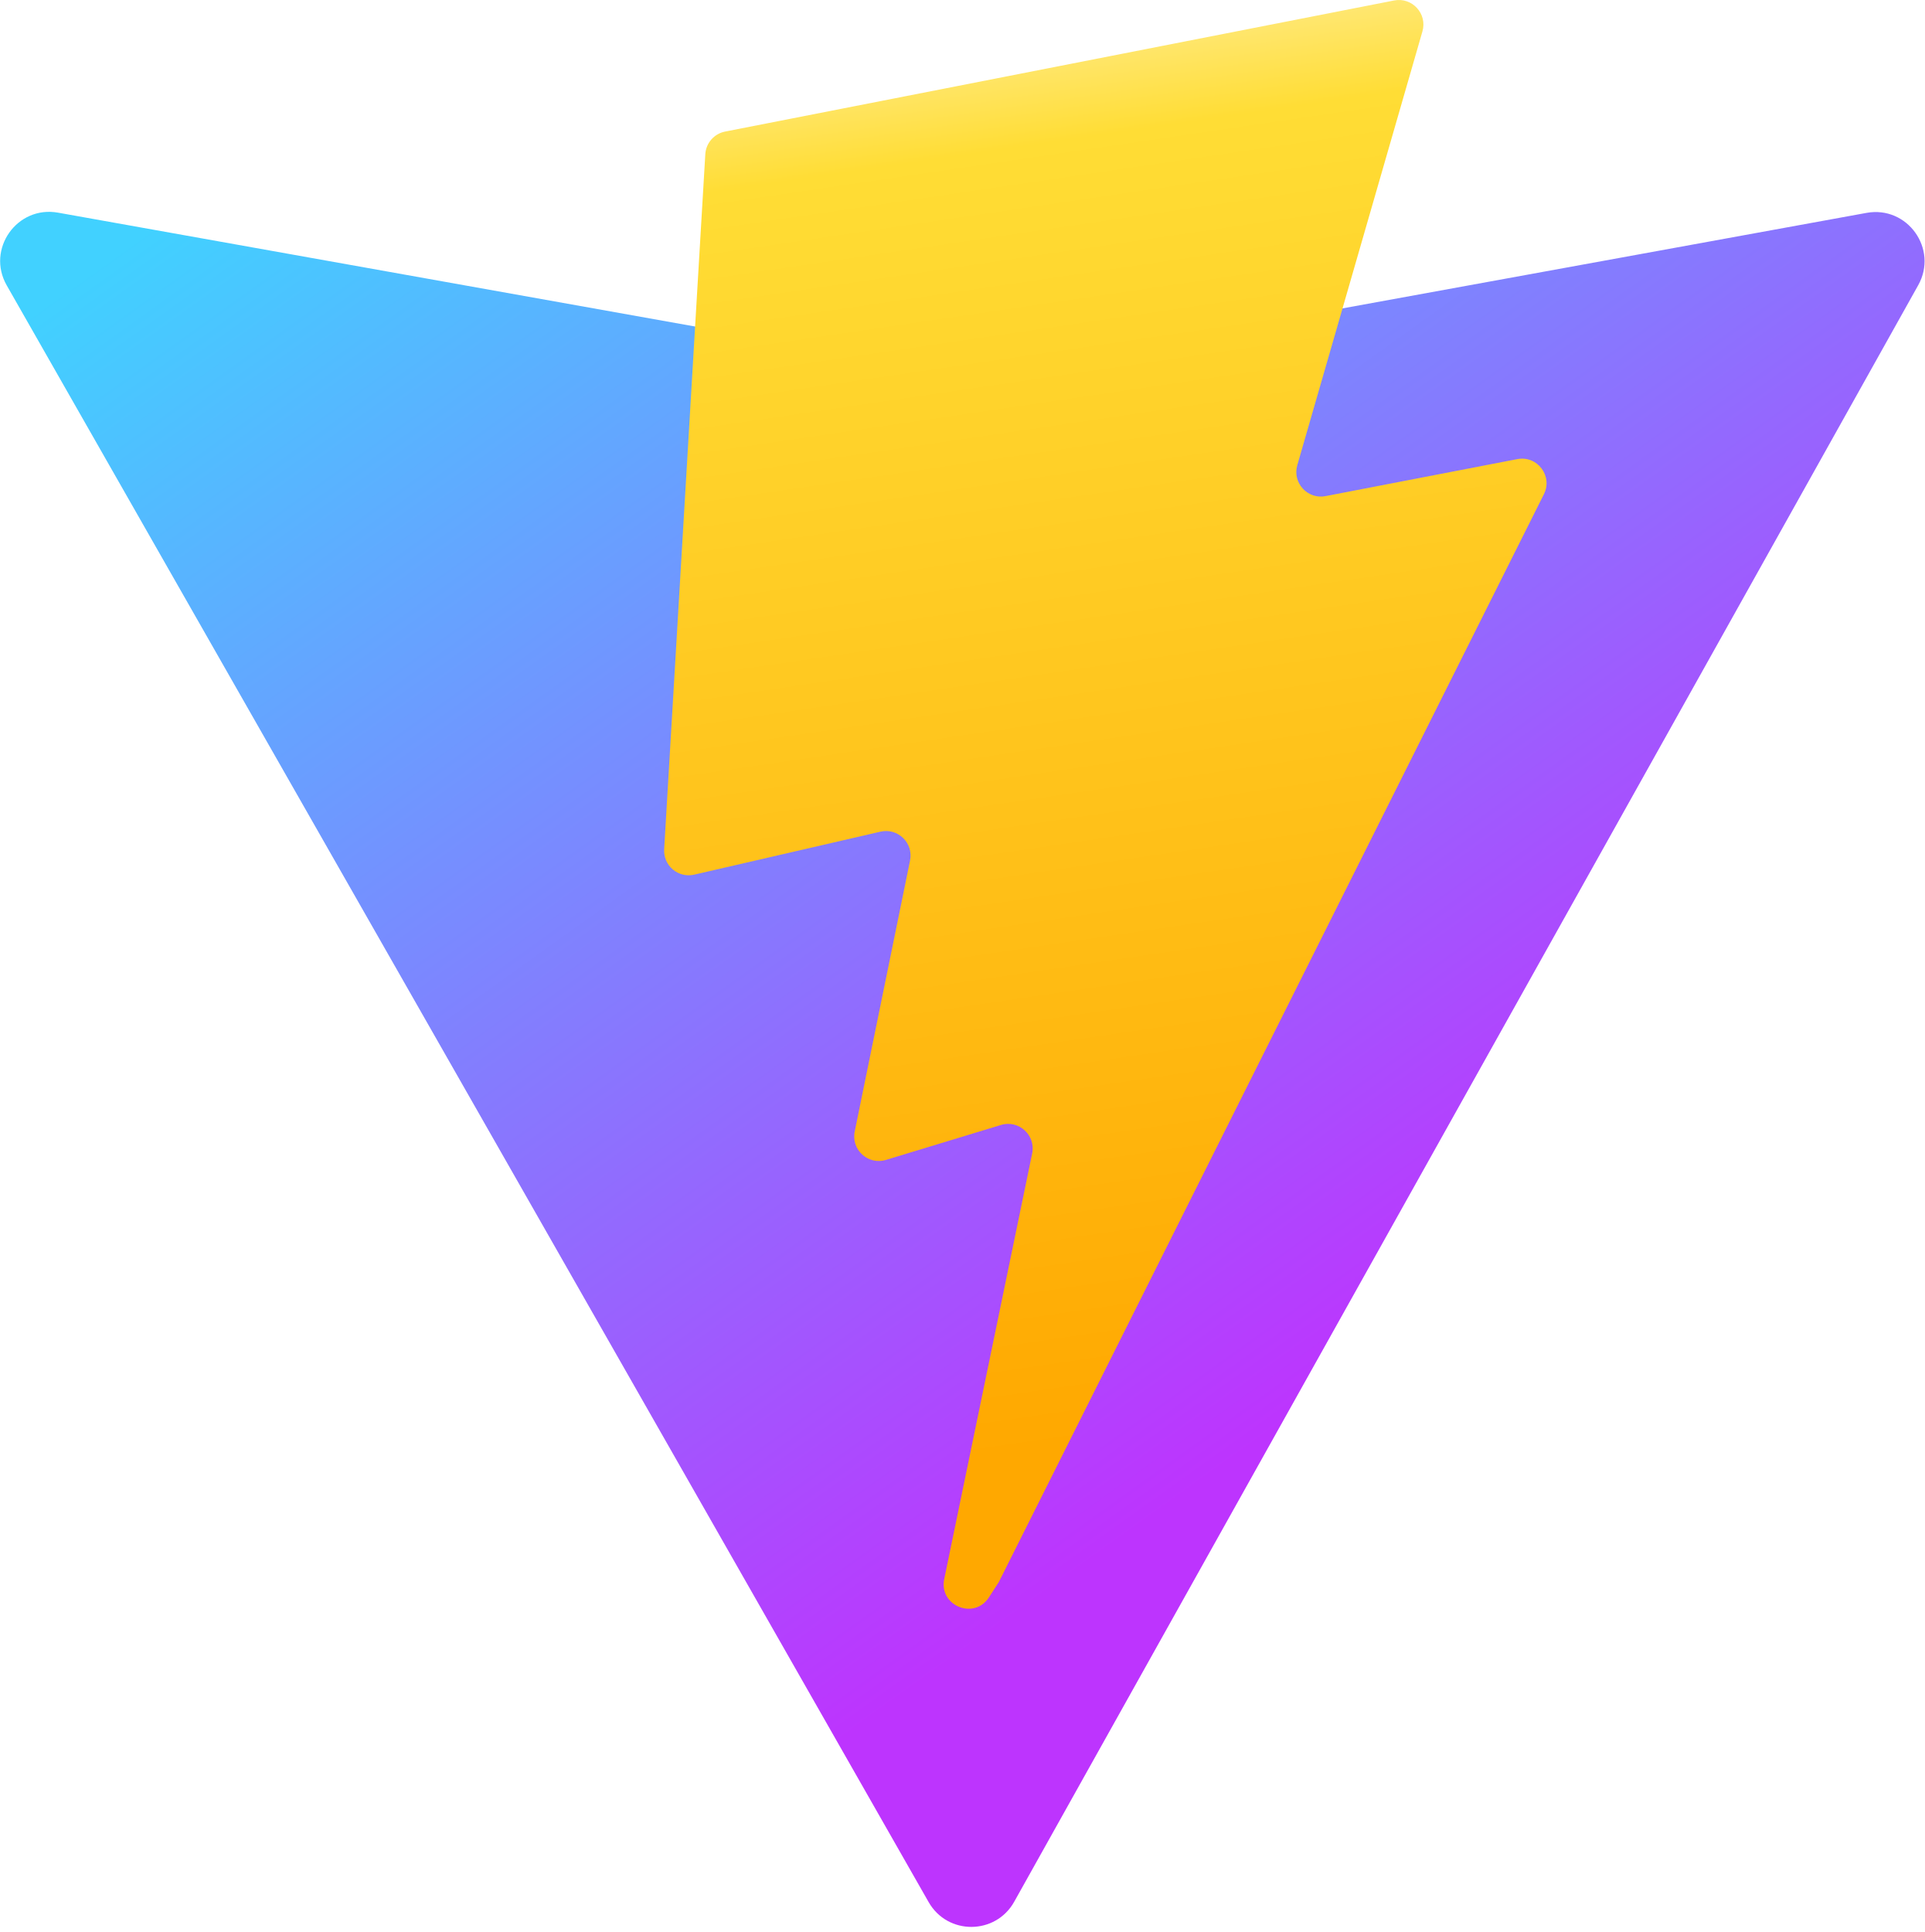
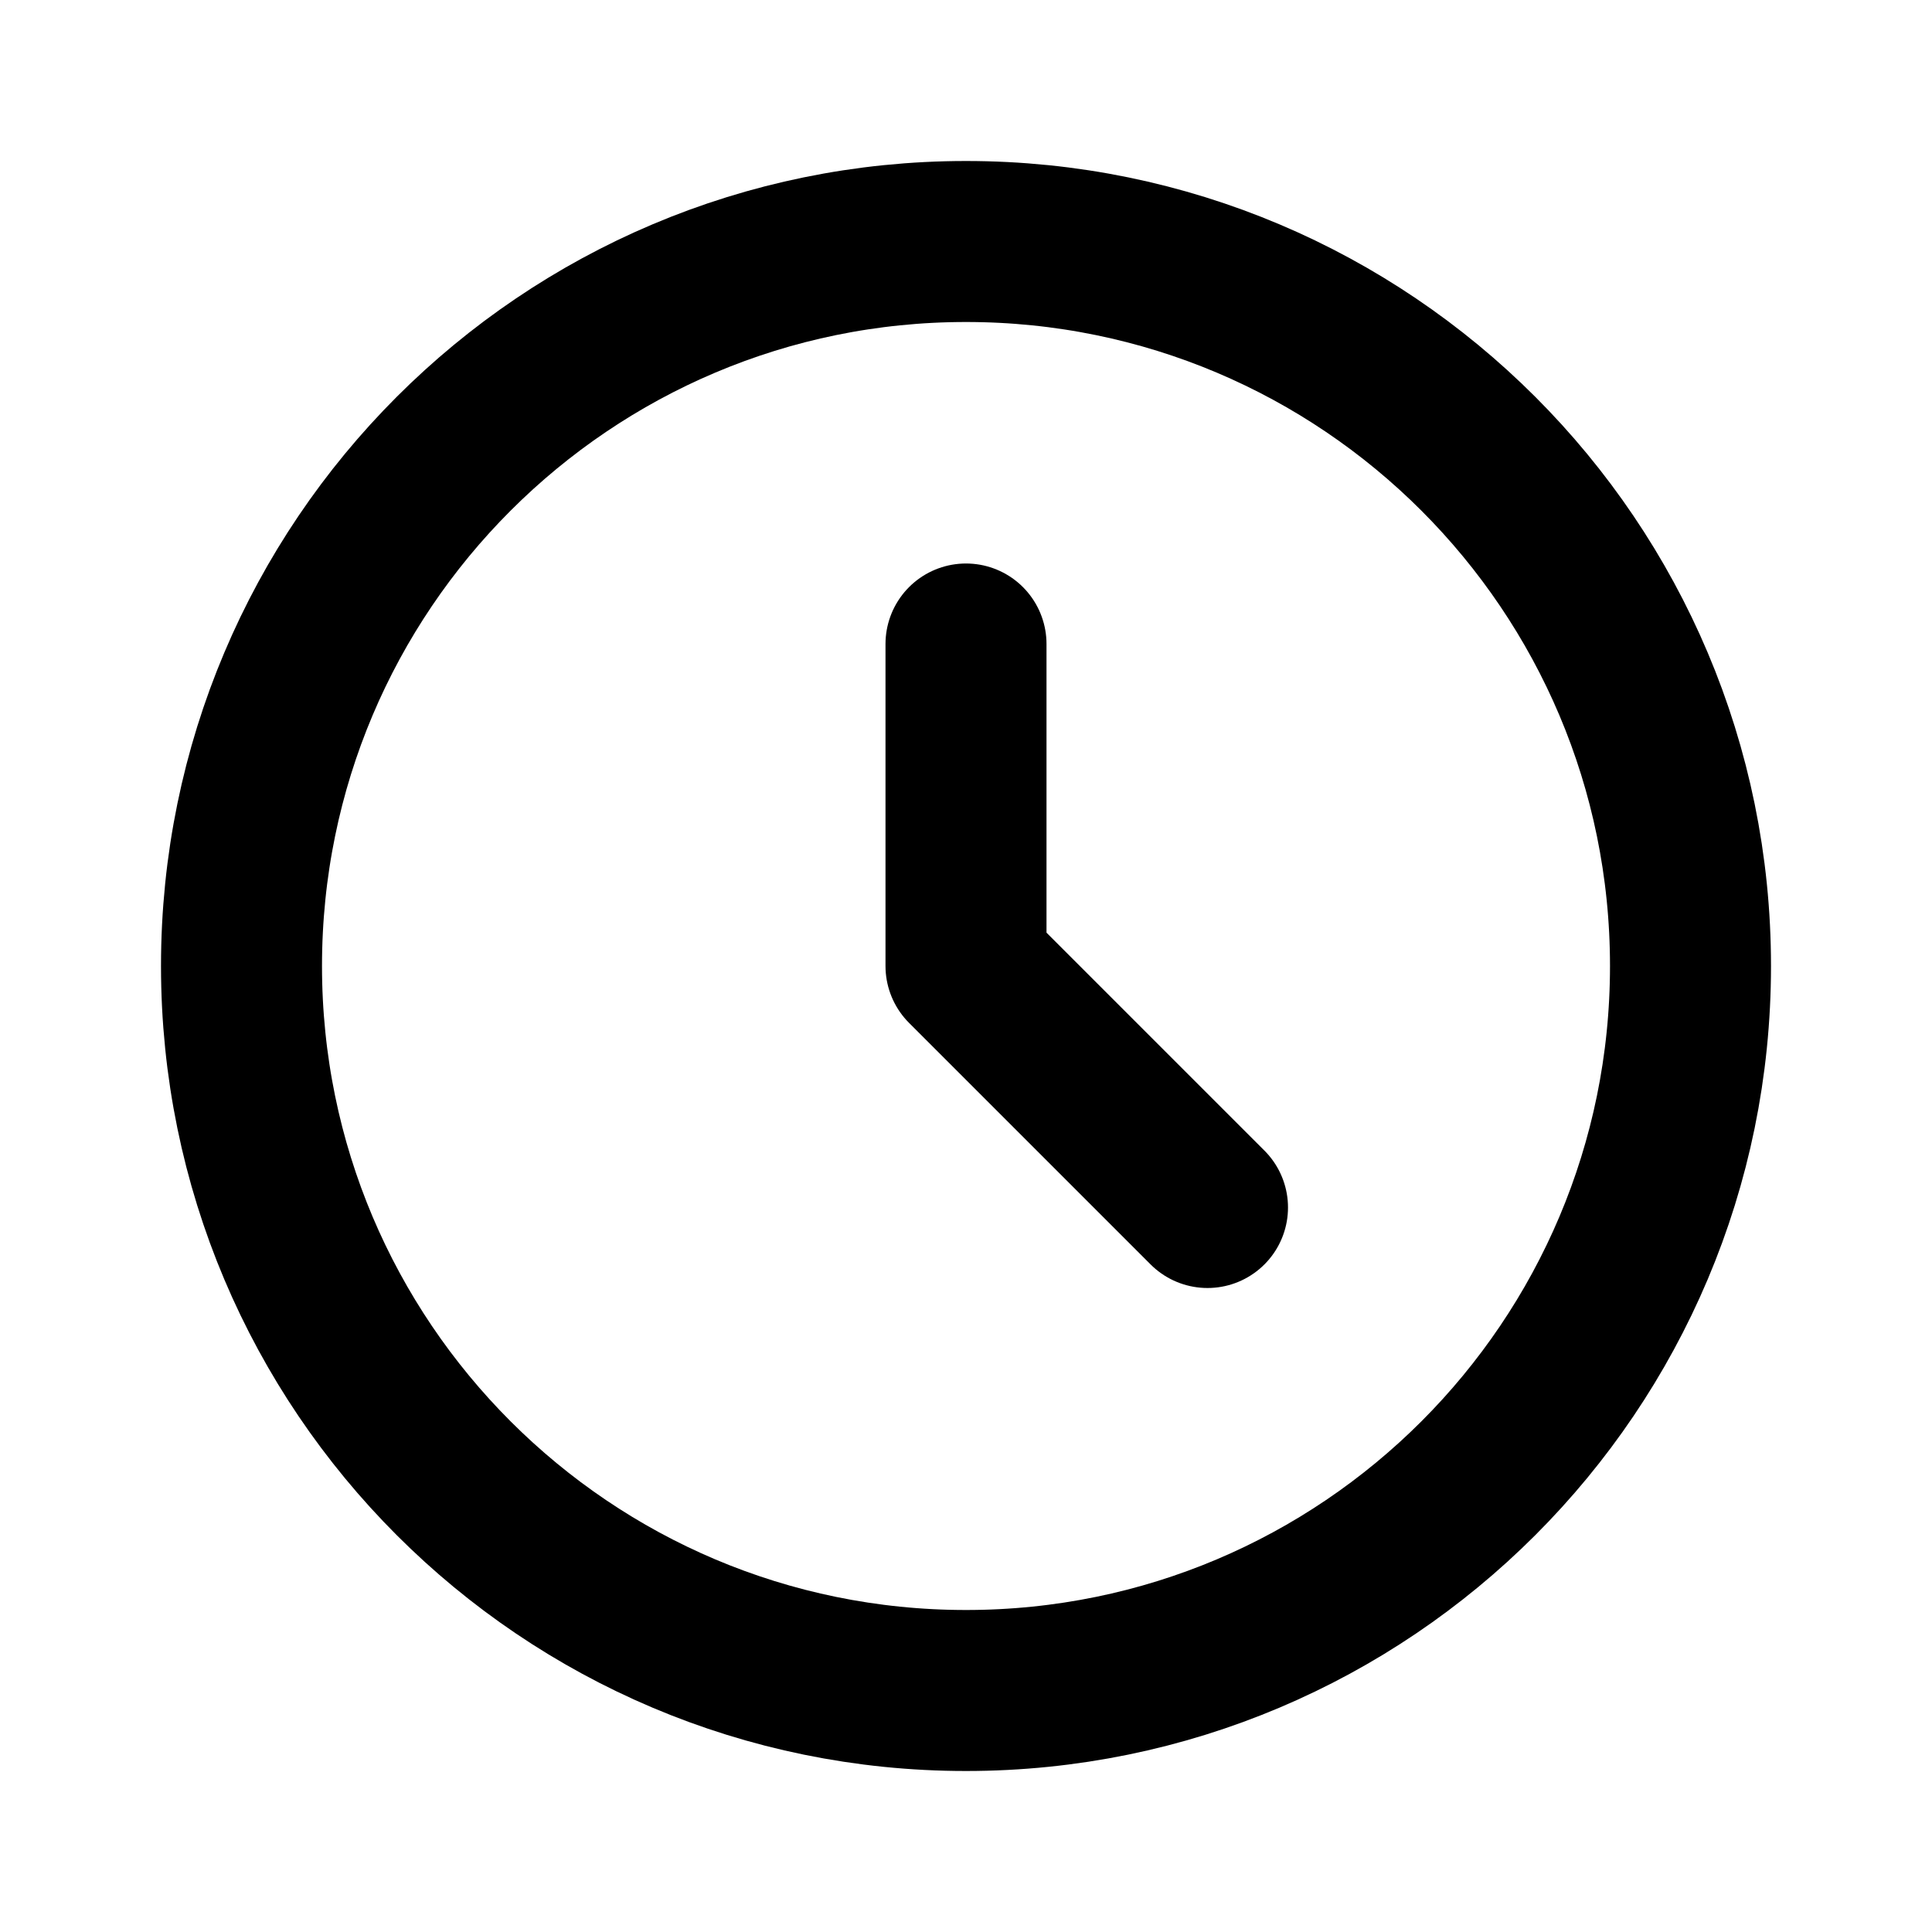
- <svg xmlns="http://www.w3.org/2000/svg" aria-hidden="true" role="img" class="iconify iconify--logos" width="31.88" height="32" preserveAspectRatio="xMidYMid meet" viewBox="0 0 256 257">
-   <defs>
-     <linearGradient id="IconifyId1813088fe1fbc01fb466" x1="-.828%" x2="57.636%" y1="7.652%" y2="78.411%">
-       <stop offset="0%" stop-color="#41D1FF" />
-       <stop offset="100%" stop-color="#BD34FE" />
-     </linearGradient>
-     <linearGradient id="IconifyId1813088fe1fbc01fb467" x1="43.376%" x2="50.316%" y1="2.242%" y2="89.03%">
-       <stop offset="0%" stop-color="#FFEA83" />
-       <stop offset="8.333%" stop-color="#FFDD35" />
-       <stop offset="100%" stop-color="#FFA800" />
-     </linearGradient>
-   </defs>
-   <path fill="url(#IconifyId1813088fe1fbc01fb466)" d="M255.153 37.938L134.897 252.976c-2.483 4.44-8.862 4.466-11.382.048L.875 37.958c-2.746-4.814 1.371-10.646 6.827-9.67l120.385 21.517a6.537 6.537 0 0 0 2.322-.004l117.867-21.483c5.438-.991 9.574 4.796 6.877 9.62Z" />
-   <path fill="url(#IconifyId1813088fe1fbc01fb467)" d="M185.432.063L96.44 17.501a3.268 3.268 0 0 0-2.634 3.014l-5.474 92.456a3.268 3.268 0 0 0 3.997 3.378l24.777-5.718c2.318-.535 4.413 1.507 3.936 3.838l-7.361 36.047c-.495 2.426 1.782 4.5 4.151 3.78l15.304-4.649c2.372-.72 4.652 1.36 4.15 3.788l-11.698 56.621c-.732 3.542 3.979 5.473 5.943 2.437l1.313-2.028l72.516-144.72c1.215-2.423-.88-5.186-3.54-4.672l-25.505 4.922c-2.396.462-4.435-1.77-3.759-4.114l16.646-57.705c.677-2.35-1.37-4.583-3.769-4.113Z" />
+ <svg xmlns="http://www.w3.org/2000/svg" fill="none" viewBox="0 0 24 24" stroke="currentColor" width="32" height="32">
+   <path stroke-linecap="round" stroke-linejoin="round" stroke-width="2" d="M12 8v4l3 3m6-3a9 9 0 11-18 0 9 9 0 0118 0z" />
</svg>
